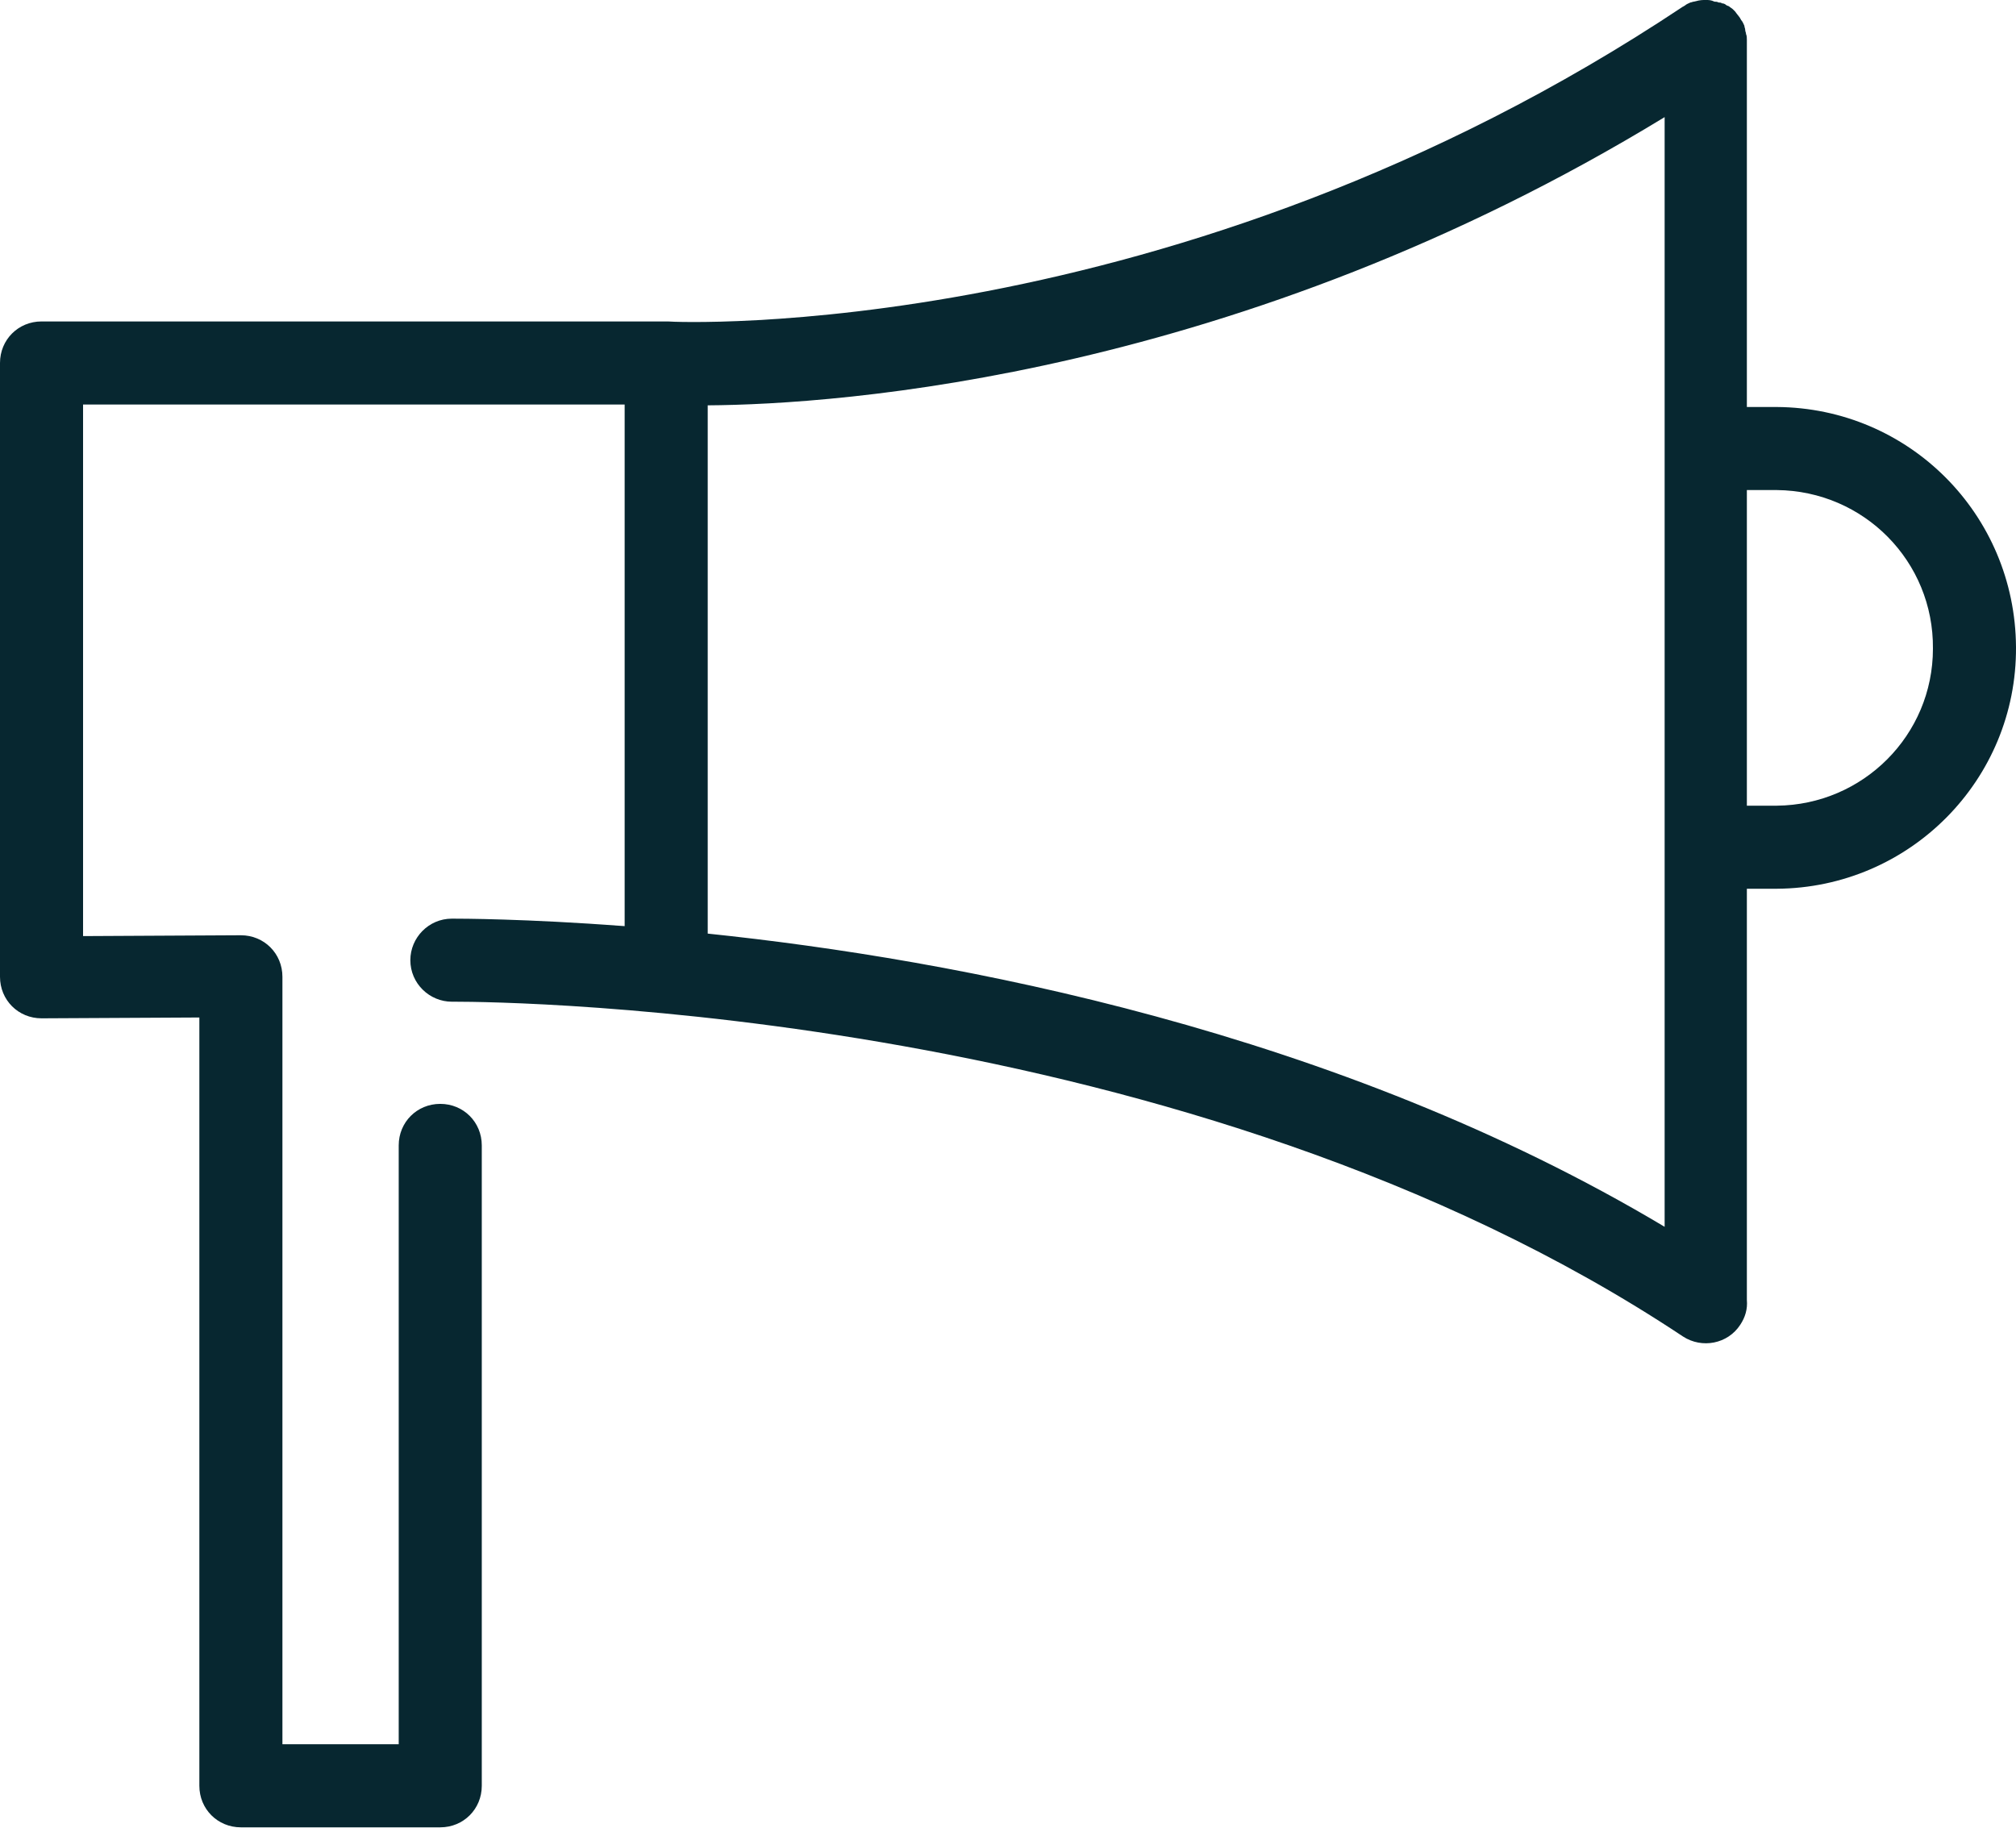
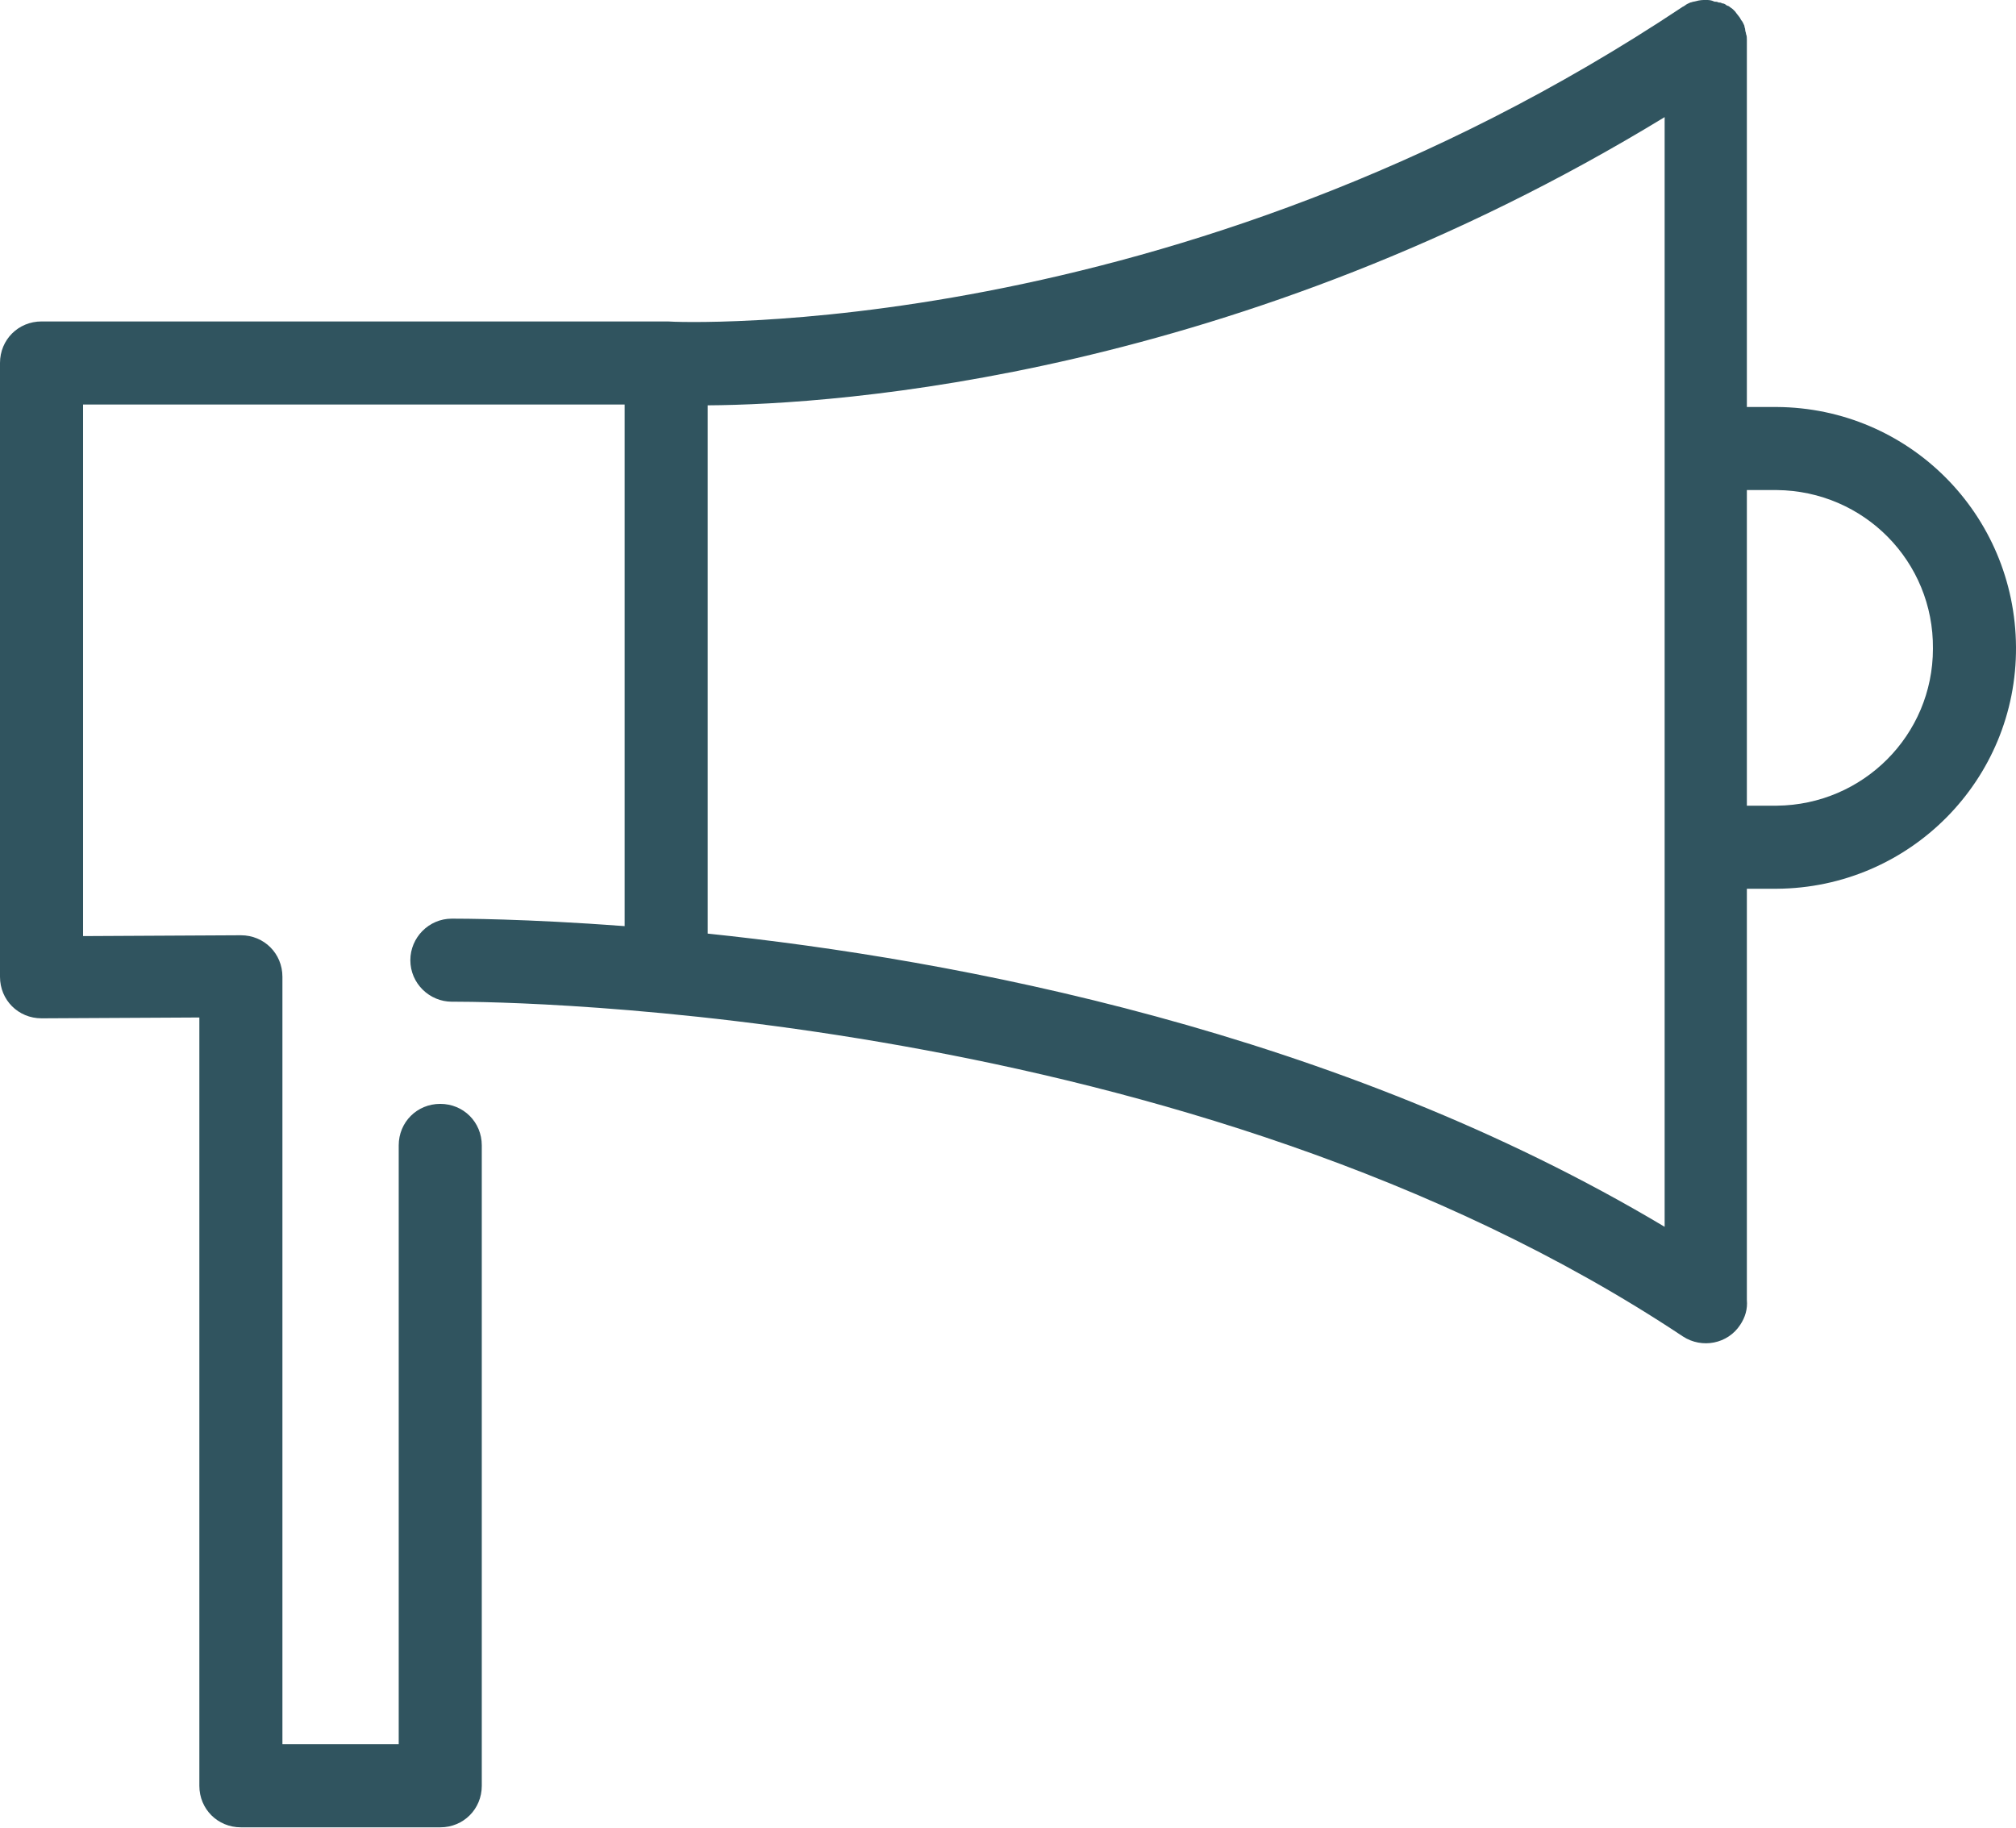
<svg xmlns="http://www.w3.org/2000/svg" viewBox="0 0 242.7 220">
-   <path fill="#072730" d="M213.9 49h-3.6V4.8c0-.2 0-.5-.1-.7 0-.2-.1-.3-.1-.5s-.1-.3-.1-.5c-.1-.2-.2-.5-.4-.7 0-.1-.1-.1-.1-.2-.2-.3-.4-.5-.6-.8l-.3-.3c-.1-.1-.3-.2-.4-.3-.1-.1-.3-.1-.4-.2-.1-.1-.3-.2-.5-.2-.1-.1-.3-.1-.4-.1-.2-.1-.3-.1-.5-.1-.4-.2-.7-.2-1-.2h-.3c-.4 0-.8.1-1.2.2-.1 0-.3.1-.4.1-.2.1-.5.2-.7.4-.1 0-.1.1-.2.1-61.1 40.7-121.5 38-122.2 37.9H5c-2.8 0-5 2.2-5 5v73.9c0 2.8 2.2 5 5 5l19-.1V215c0 2.8 2.2 5 5 5h24c2.8 0 5-2.2 5-5v-77.1c0-2.8-2.2-5-5-5s-5 2.2-5 5V210H34v-92.4c0-2.8-2.2-5-5-5l-19 .1v-64h65.2v62.8c-12-.9-19.8-.9-20.8-.9-2.8 0-5 2.3-5 5 0 2.8 2.3 5 5 5h.4c6.1 0 88.4.8 147.8 40.3 2.3 1.5 5.4.9 6.9-1.4.6-.9.9-1.9.8-3V107h3.6c16-.1 28.9-13.1 28.8-29.1-.1-16-12.9-28.8-28.8-28.9zm-128.7-.2c15.7-.1 63.9-3.4 115.2-34.7v133.6c-39.5-23.6-85.5-32.2-115.2-35.3V48.8zM213.9 97h-3.6V59h3.6c10.5.1 18.9 8.6 18.8 19.1 0 10.4-8.4 18.8-18.8 18.9z" />
+   <path fill="#30545f" d="M213.9 49h-3.6V4.8c0-.2 0-.5-.1-.7 0-.2-.1-.3-.1-.5s-.1-.3-.1-.5c-.1-.2-.2-.5-.4-.7 0-.1-.1-.1-.1-.2-.2-.3-.4-.5-.6-.8l-.3-.3c-.1-.1-.3-.2-.4-.3-.1-.1-.3-.1-.4-.2-.1-.1-.3-.2-.5-.2-.1-.1-.3-.1-.4-.1-.2-.1-.3-.1-.5-.1-.4-.2-.7-.2-1-.2h-.3c-.4 0-.8.1-1.2.2-.1 0-.3.1-.4.1-.2.1-.5.2-.7.4-.1 0-.1.1-.2.1-61.1 40.7-121.5 38-122.2 37.9H5c-2.8 0-5 2.2-5 5v73.9c0 2.8 2.2 5 5 5l19-.1V215c0 2.8 2.2 5 5 5h24c2.8 0 5-2.2 5-5v-77.1c0-2.8-2.2-5-5-5s-5 2.2-5 5V210H34v-92.4c0-2.8-2.2-5-5-5l-19 .1v-64h65.2v62.8c-12-.9-19.8-.9-20.8-.9-2.8 0-5 2.3-5 5 0 2.8 2.3 5 5 5h.4c6.1 0 88.4.8 147.8 40.3 2.3 1.5 5.4.9 6.9-1.4.6-.9.9-1.9.8-3V107h3.6c16-.1 28.9-13.1 28.8-29.1-.1-16-12.9-28.8-28.8-28.9zm-128.7-.2c15.7-.1 63.9-3.4 115.2-34.7v133.6c-39.5-23.6-85.5-32.2-115.2-35.3V48.8zM213.9 97h-3.6V59h3.6c10.5.1 18.9 8.6 18.8 19.1 0 10.4-8.4 18.8-18.8 18.9z" />
</svg>
